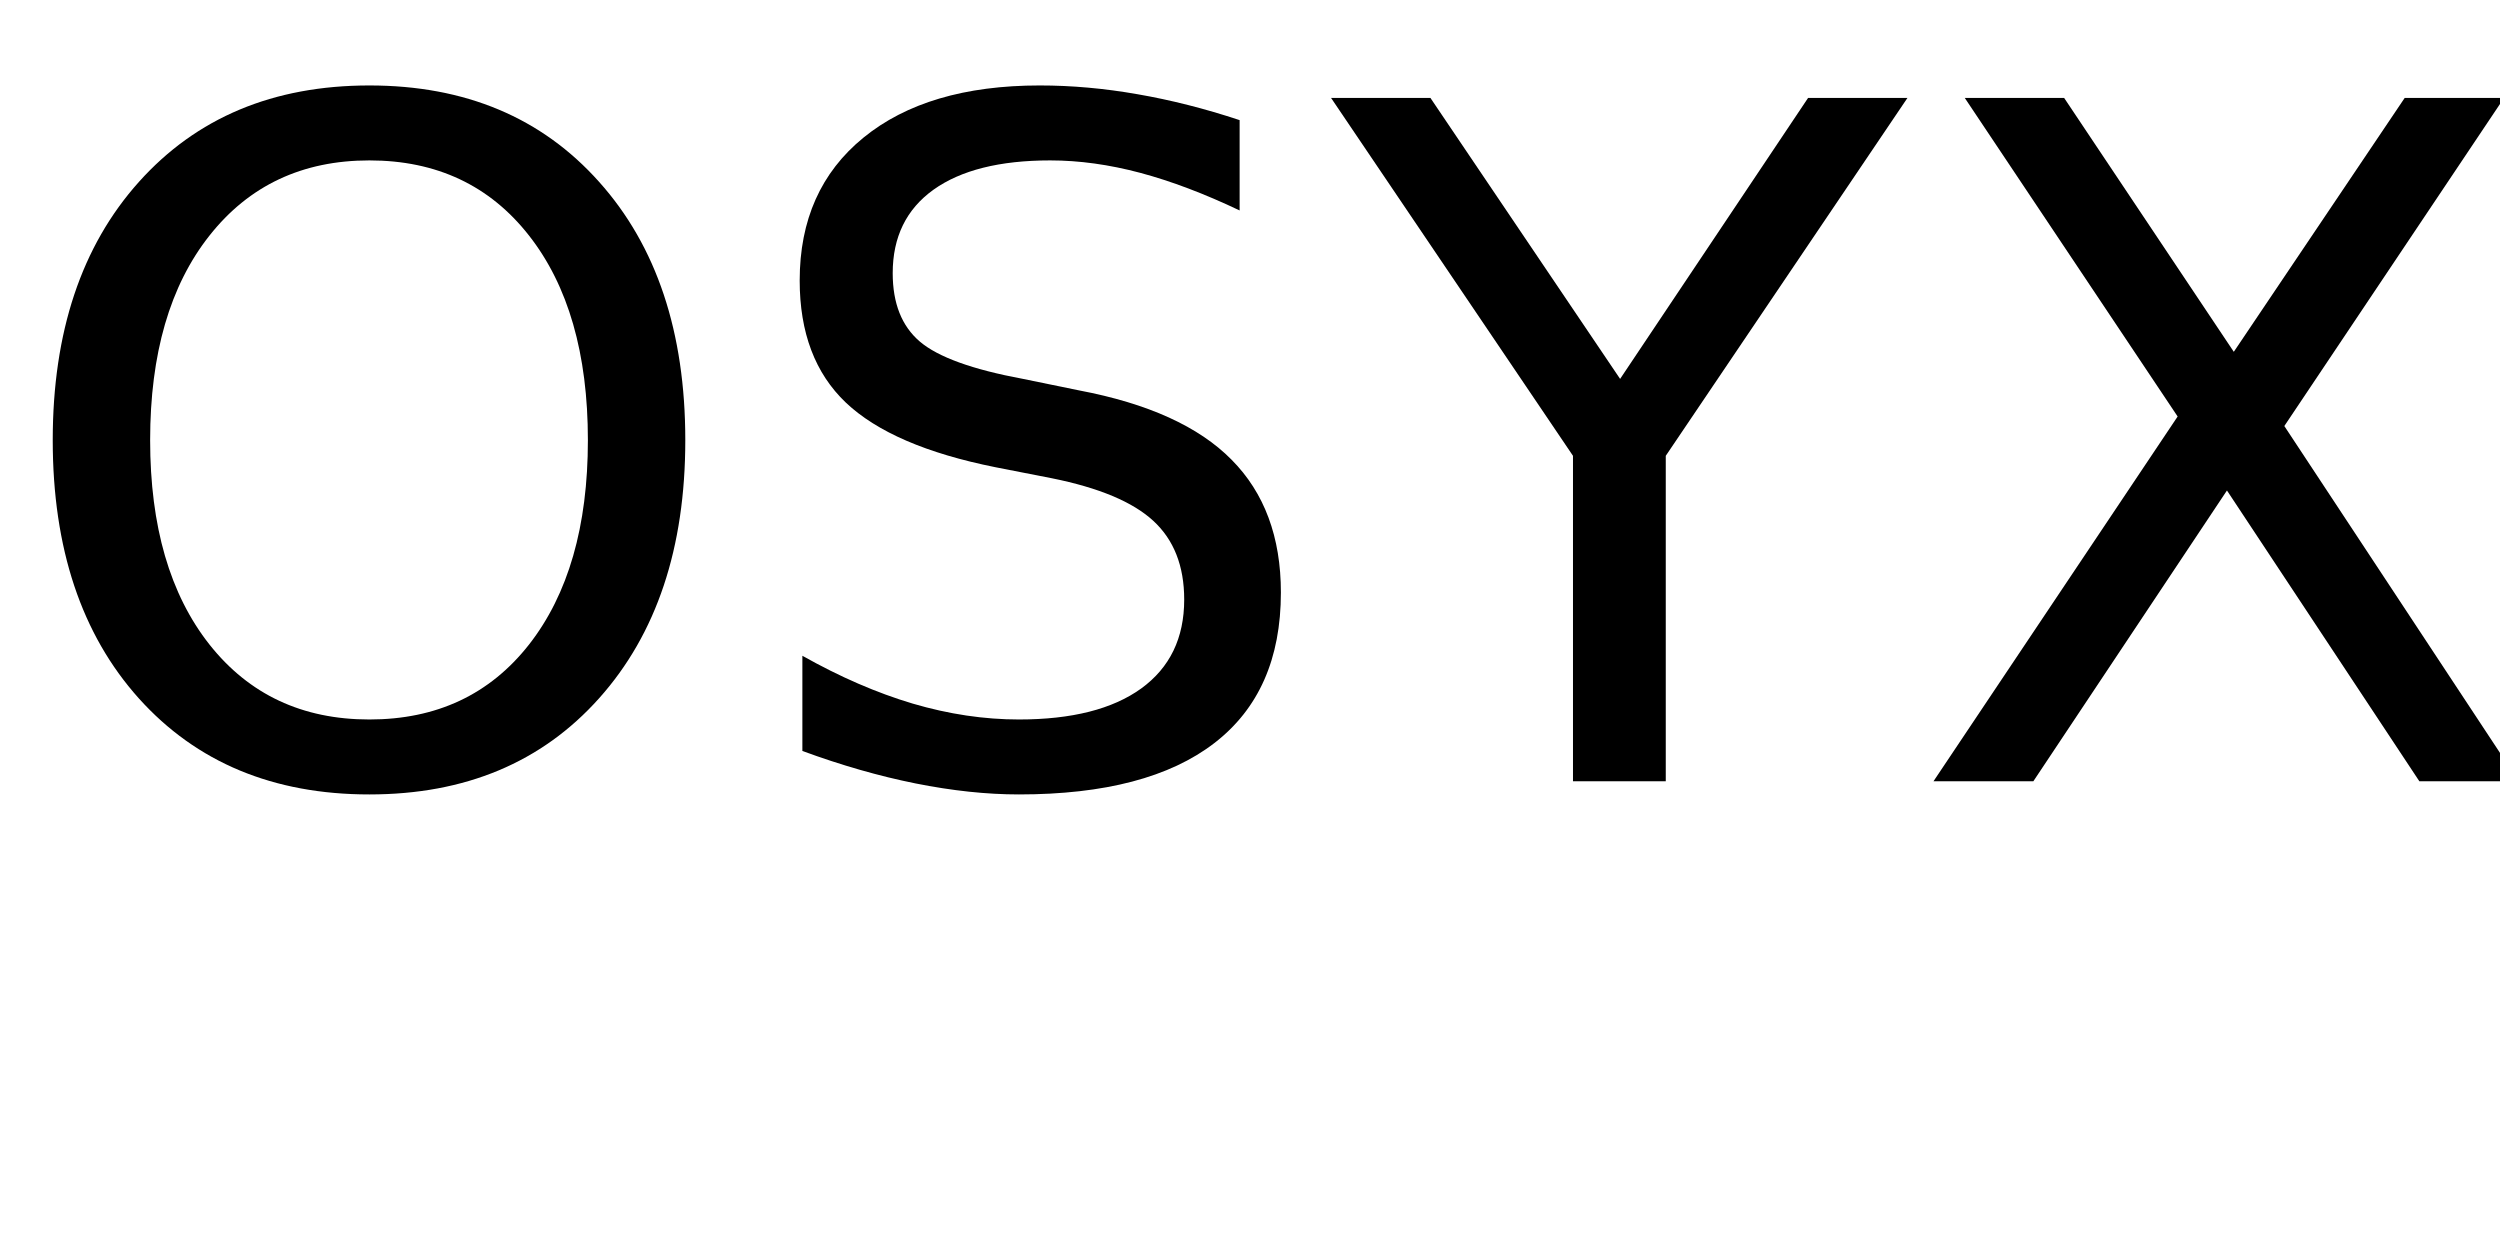
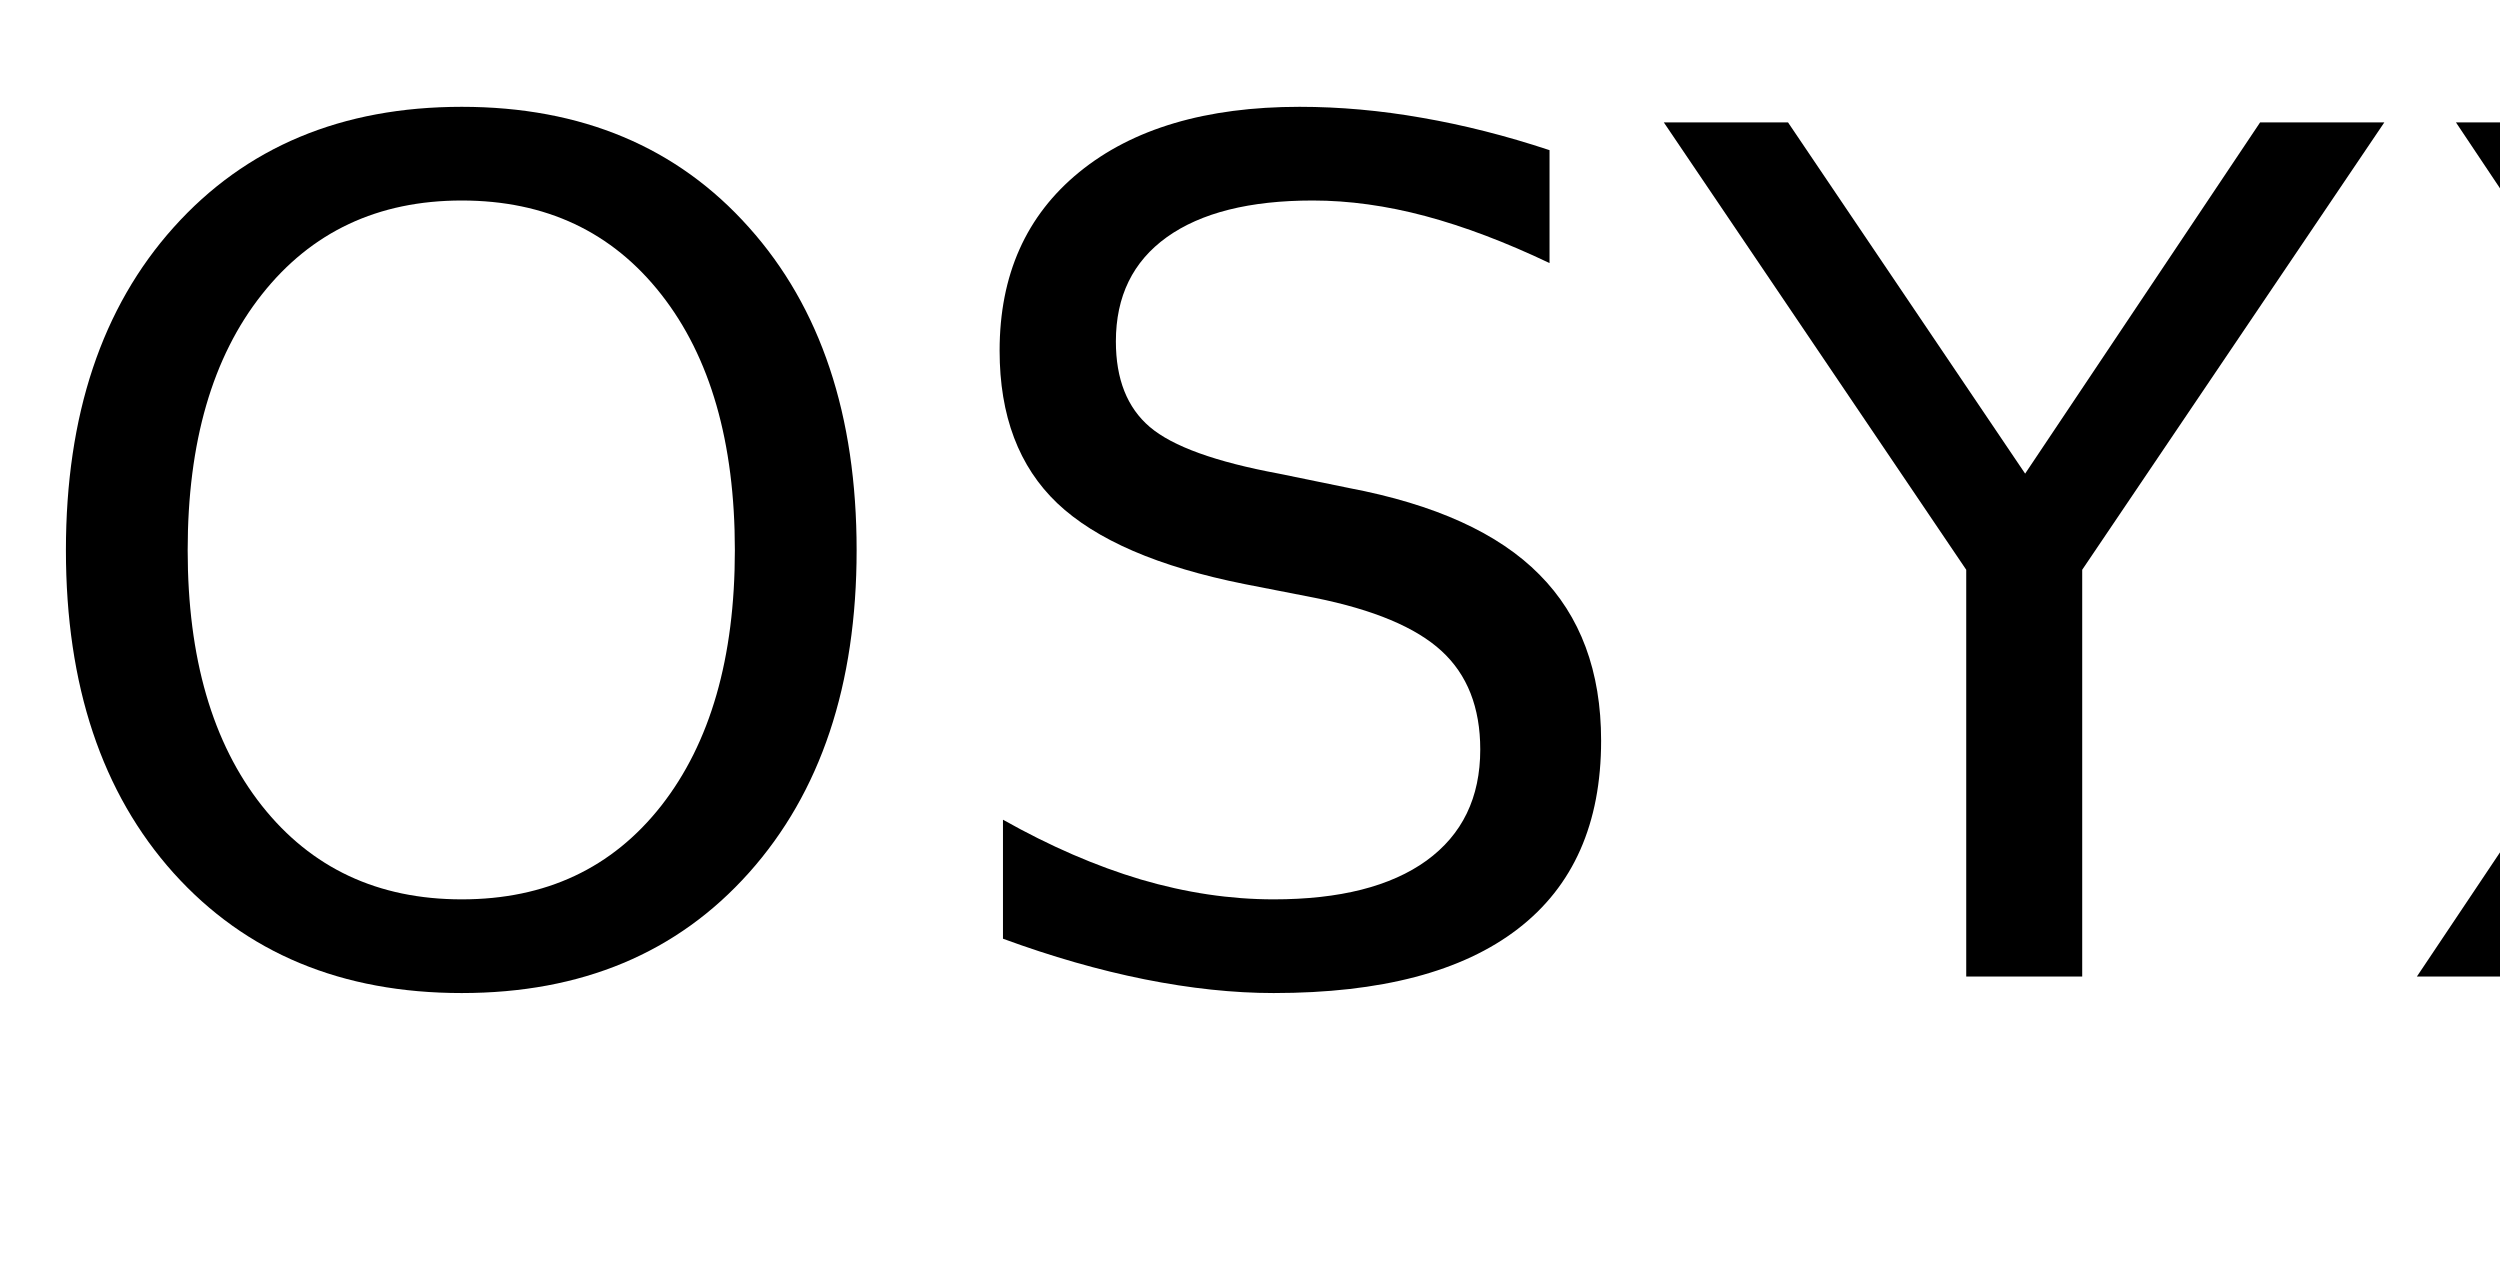
- <svg xmlns="http://www.w3.org/2000/svg" xmlns:xlink="http://www.w3.org/1999/xlink" width="160" height="80" viewBox="0 0 160 80">
+ <svg xmlns="http://www.w3.org/2000/svg" xmlns:xlink="http://www.w3.org/1999/xlink" width="128" height="65" viewBox="0 0 128 65">
  <defs>
    <g>
      <g id="glyph-0-0">
        <path d="M 23.641 -39.734 C 19.348 -39.734 15.938 -38.129 13.406 -34.922 C 10.875 -31.723 9.609 -27.359 9.609 -21.828 C 9.609 -16.316 10.875 -11.957 13.406 -8.75 C 15.938 -5.551 19.348 -3.953 23.641 -3.953 C 27.941 -3.953 31.348 -5.551 33.859 -8.75 C 36.367 -11.957 37.625 -16.316 37.625 -21.828 C 37.625 -27.359 36.367 -31.723 33.859 -34.922 C 31.348 -38.129 27.941 -39.734 23.641 -39.734 Z M 23.641 -44.531 C 29.773 -44.531 34.676 -42.473 38.344 -38.359 C 42.02 -34.254 43.859 -28.742 43.859 -21.828 C 43.859 -14.93 42.02 -9.426 38.344 -5.312 C 34.676 -1.207 29.773 0.844 23.641 0.844 C 17.492 0.844 12.578 -1.203 8.891 -5.297 C 5.211 -9.398 3.375 -14.91 3.375 -21.828 C 3.375 -28.742 5.211 -34.254 8.891 -38.359 C 12.578 -42.473 17.492 -44.531 23.641 -44.531 Z M 23.641 -44.531 " />
      </g>
      <g id="glyph-0-1">
        <path d="M 32.109 -42.312 L 32.109 -36.531 C 29.859 -37.602 27.738 -38.406 25.75 -38.938 C 23.758 -39.469 21.836 -39.734 19.984 -39.734 C 16.754 -39.734 14.266 -39.109 12.516 -37.859 C 10.773 -36.609 9.906 -34.828 9.906 -32.516 C 9.906 -30.586 10.484 -29.129 11.641 -28.141 C 12.805 -27.148 15.008 -26.352 18.25 -25.75 L 21.828 -25.016 C 26.242 -24.18 29.5 -22.703 31.594 -20.578 C 33.695 -18.461 34.75 -15.629 34.75 -12.078 C 34.75 -7.836 33.328 -4.625 30.484 -2.438 C 27.641 -0.25 23.473 0.844 17.984 0.844 C 15.922 0.844 13.719 0.609 11.375 0.141 C 9.039 -0.328 6.625 -1.02 4.125 -1.938 L 4.125 -8.031 C 6.531 -6.676 8.883 -5.656 11.188 -4.969 C 13.5 -4.289 15.766 -3.953 17.984 -3.953 C 21.367 -3.953 23.977 -4.613 25.812 -5.938 C 27.645 -7.27 28.562 -9.164 28.562 -11.625 C 28.562 -13.781 27.898 -15.461 26.578 -16.672 C 25.266 -17.879 23.102 -18.785 20.094 -19.391 L 16.5 -20.094 C 12.082 -20.977 8.883 -22.359 6.906 -24.234 C 4.938 -26.109 3.953 -28.711 3.953 -32.047 C 3.953 -35.922 5.312 -38.969 8.031 -41.188 C 10.758 -43.414 14.52 -44.531 19.312 -44.531 C 21.363 -44.531 23.453 -44.344 25.578 -43.969 C 27.703 -43.602 29.879 -43.051 32.109 -42.312 Z M 32.109 -42.312 " />
      </g>
      <g id="glyph-0-2">
        <path d="M -0.125 -43.734 L 6.234 -43.734 L 18.375 -25.75 L 30.406 -43.734 L 36.766 -43.734 L 21.297 -20.828 L 21.297 0 L 15.359 0 L 15.359 -20.828 Z M -0.125 -43.734 " />
      </g>
      <g id="glyph-0-3">
        <path d="M 3.781 -43.734 L 10.141 -43.734 L 21 -27.484 L 31.938 -43.734 L 38.297 -43.734 L 24.234 -22.734 L 39.234 0 L 32.875 0 L 20.562 -18.609 L 8.172 0 L 1.781 0 L 17.406 -23.344 Z M 3.781 -43.734 " />
      </g>
    </g>
  </defs>
  <g fill="rgb(0%, 0%, 0%)" fill-opacity="1">
    <use xlink:href="#glyph-0-0" x="0" y="50" />
    <use xlink:href="#glyph-0-1" x="47.227" y="50" />
    <use xlink:href="#glyph-0-2" x="85.312" y="50" />
    <use xlink:href="#glyph-0-3" x="121.963" y="50" />
  </g>
</svg>
